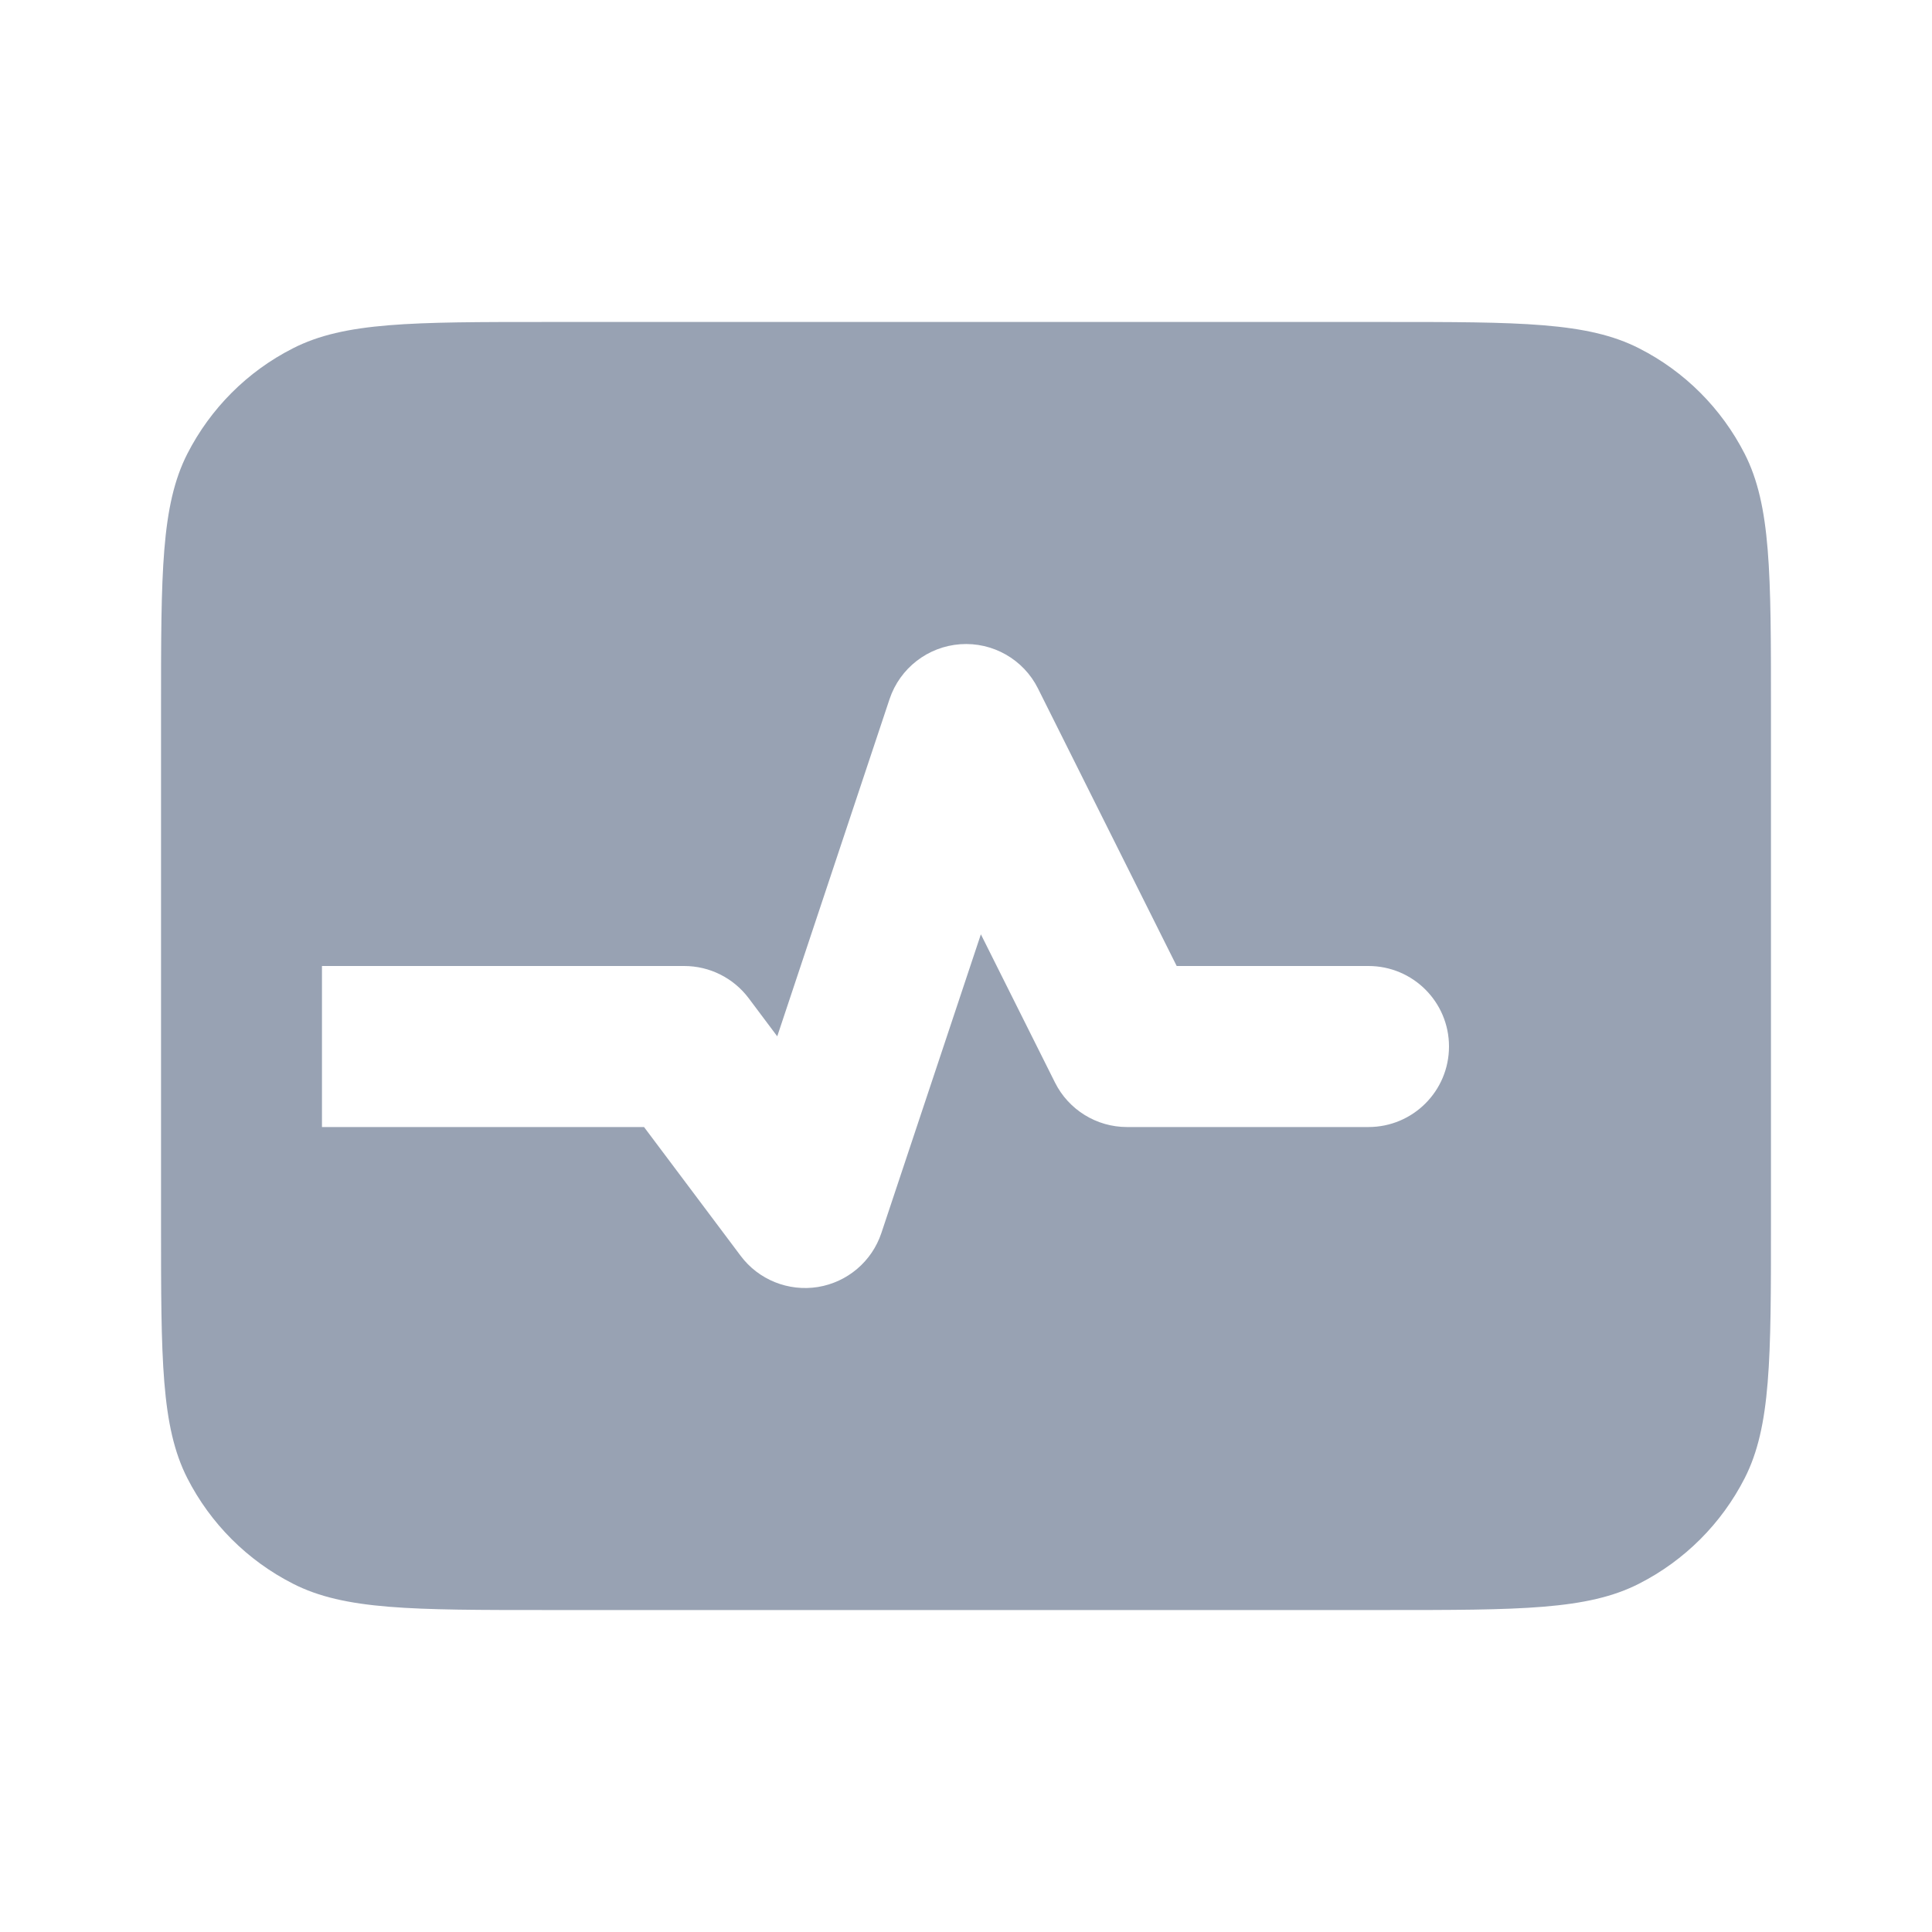
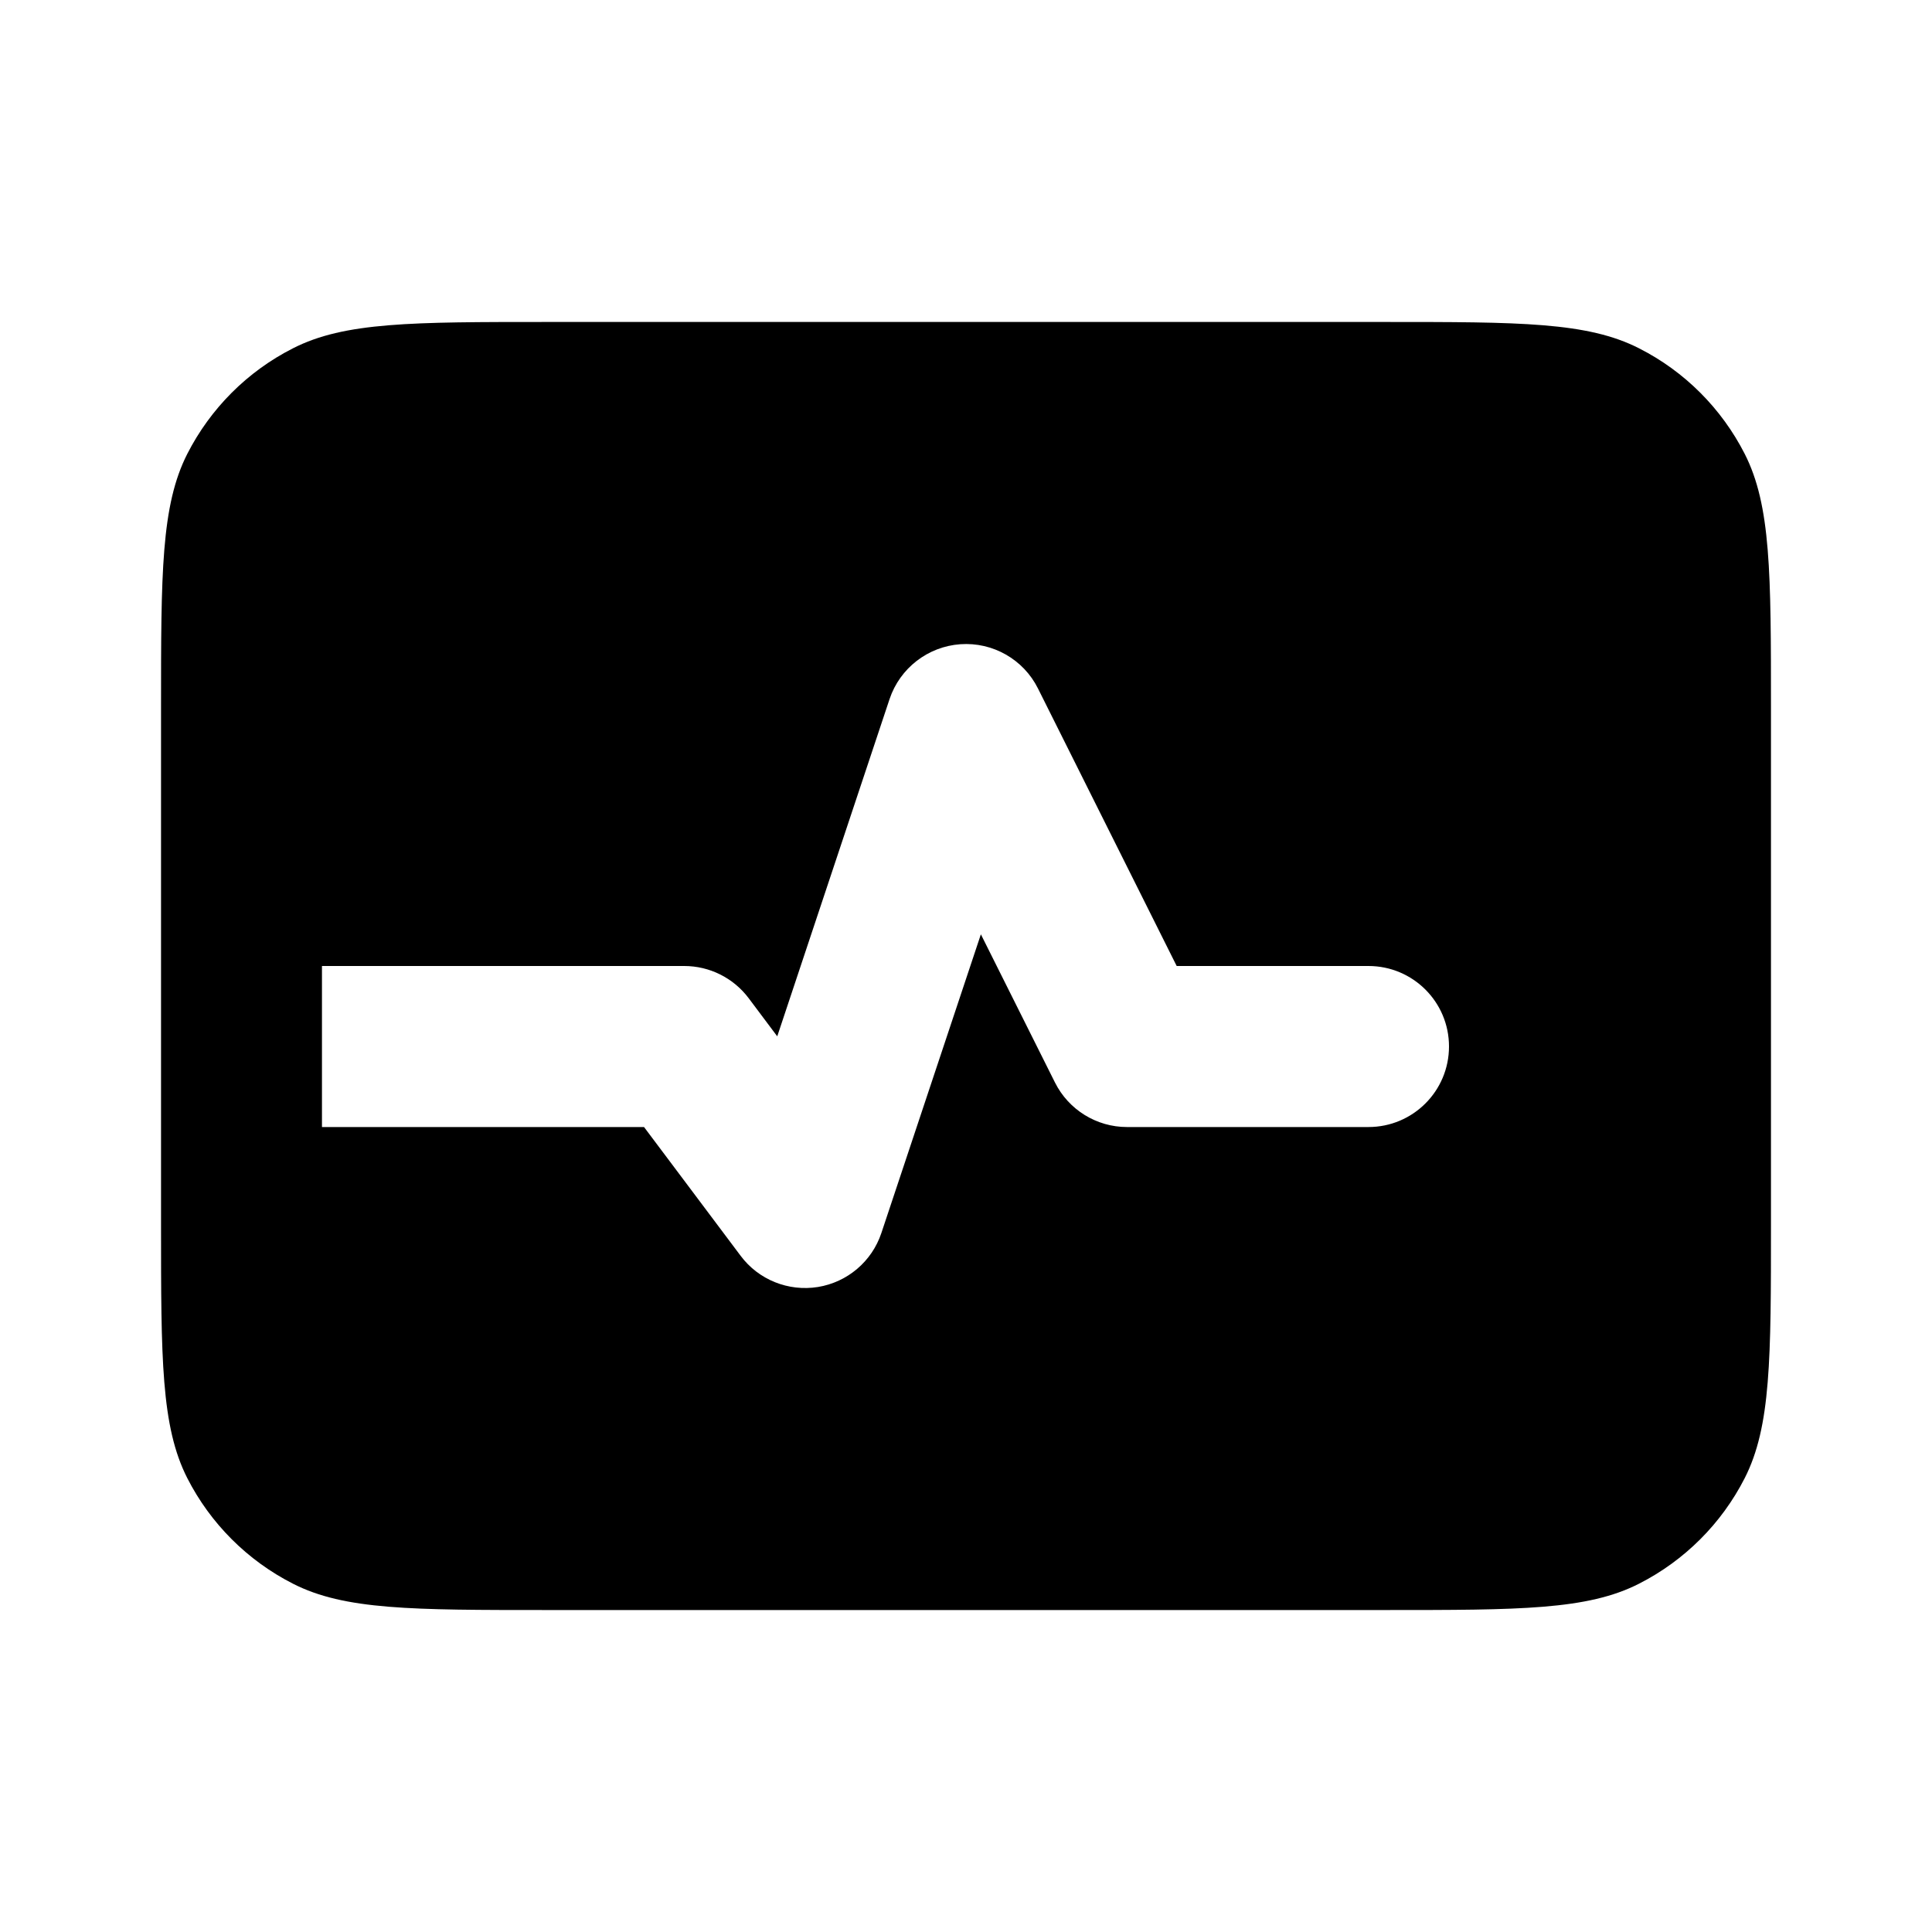
<svg xmlns="http://www.w3.org/2000/svg" width="20" height="20" viewBox="0 0 20 20" fill="none">
-   <path fill-rule="evenodd" clip-rule="evenodd" d="M1.939 4.698C1.667 5.233 1.667 5.933 1.667 7.333V12.667C1.667 14.067 1.667 14.767 1.939 15.302C2.179 15.772 2.561 16.154 3.032 16.394C3.566 16.667 4.266 16.667 5.667 16.667H14.333C15.733 16.667 16.433 16.667 16.968 16.394C17.439 16.154 17.821 15.772 18.061 15.302C18.333 14.767 18.333 14.067 18.333 12.667V7.333C18.333 5.933 18.333 5.233 18.061 4.698C17.821 4.228 17.439 3.845 16.968 3.606C16.433 3.333 15.733 3.333 14.333 3.333H5.667C4.266 3.333 3.566 3.333 3.032 3.606C2.561 3.845 2.179 4.228 1.939 4.698ZM10.745 7.127C10.595 6.826 10.277 6.645 9.941 6.669C9.605 6.693 9.316 6.917 9.209 7.236L8.046 10.728L7.75 10.333C7.592 10.123 7.345 10 7.083 10H3.333V11.667H6.667L7.667 13C7.852 13.248 8.161 13.372 8.467 13.323C8.773 13.273 9.026 13.058 9.124 12.764L10.154 9.672L10.921 11.206C11.062 11.488 11.351 11.667 11.666 11.667H14.166C14.627 11.667 15 11.294 15 10.833C15 10.373 14.627 10 14.166 10H12.181L10.745 7.127Z" fill="#98A2B3" />
+   <path fill-rule="evenodd" clip-rule="evenodd" d="M1.939 4.698C1.667 5.233 1.667 5.933 1.667 7.333V12.667C1.667 14.067 1.667 14.767 1.939 15.302C2.179 15.772 2.561 16.154 3.032 16.394C3.566 16.667 4.266 16.667 5.667 16.667H14.333C15.733 16.667 16.433 16.667 16.968 16.394C17.439 16.154 17.821 15.772 18.061 15.302C18.333 14.767 18.333 14.067 18.333 12.667V7.333C18.333 5.933 18.333 5.233 18.061 4.698C17.821 4.228 17.439 3.845 16.968 3.606C16.433 3.333 15.733 3.333 14.333 3.333H5.667C4.266 3.333 3.566 3.333 3.032 3.606C2.561 3.845 2.179 4.228 1.939 4.698ZM10.745 7.127C10.595 6.826 10.277 6.645 9.941 6.669C9.605 6.693 9.316 6.917 9.209 7.236L8.046 10.728L7.75 10.333C7.592 10.123 7.345 10 7.083 10H3.333V11.667H6.667L7.667 13C7.852 13.248 8.161 13.372 8.467 13.323C8.773 13.273 9.026 13.058 9.124 12.764L10.154 9.672L10.921 11.206C11.062 11.488 11.351 11.667 11.666 11.667H14.166C14.627 11.667 15 11.294 15 10.833C15 10.373 14.627 10 14.166 10H12.181L10.745 7.127Z" fill="currentColor" />
</svg>
